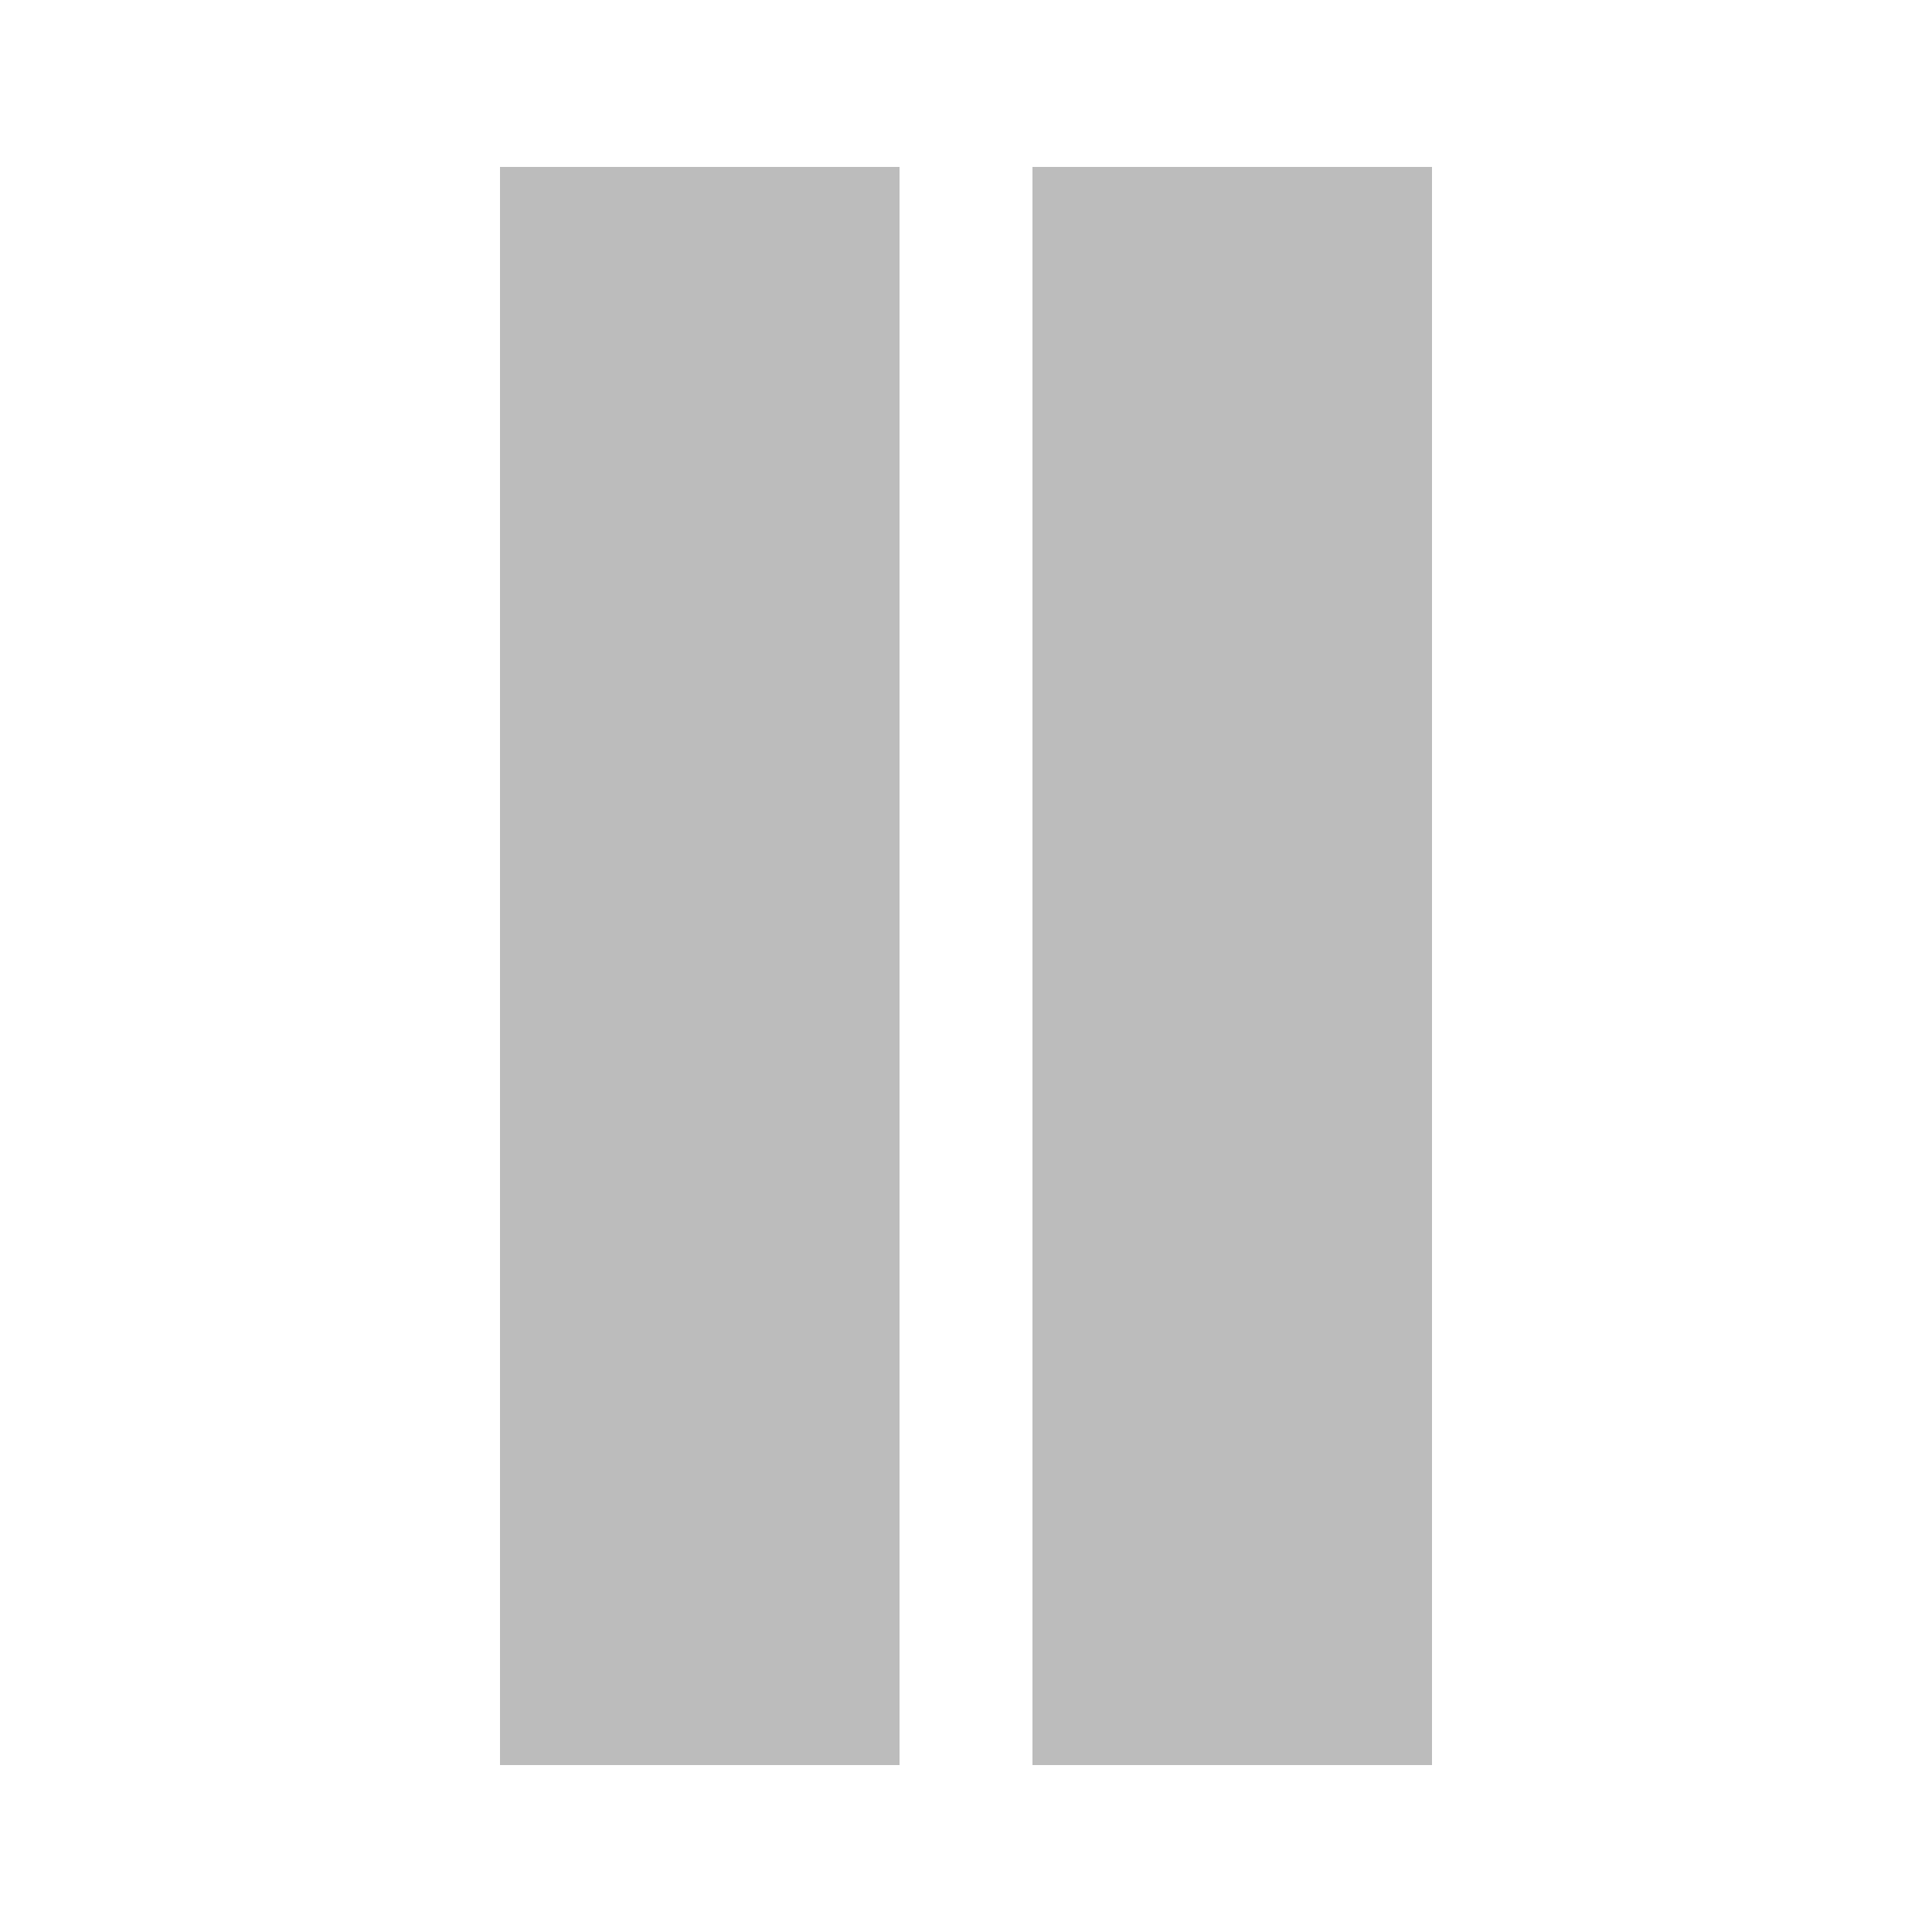
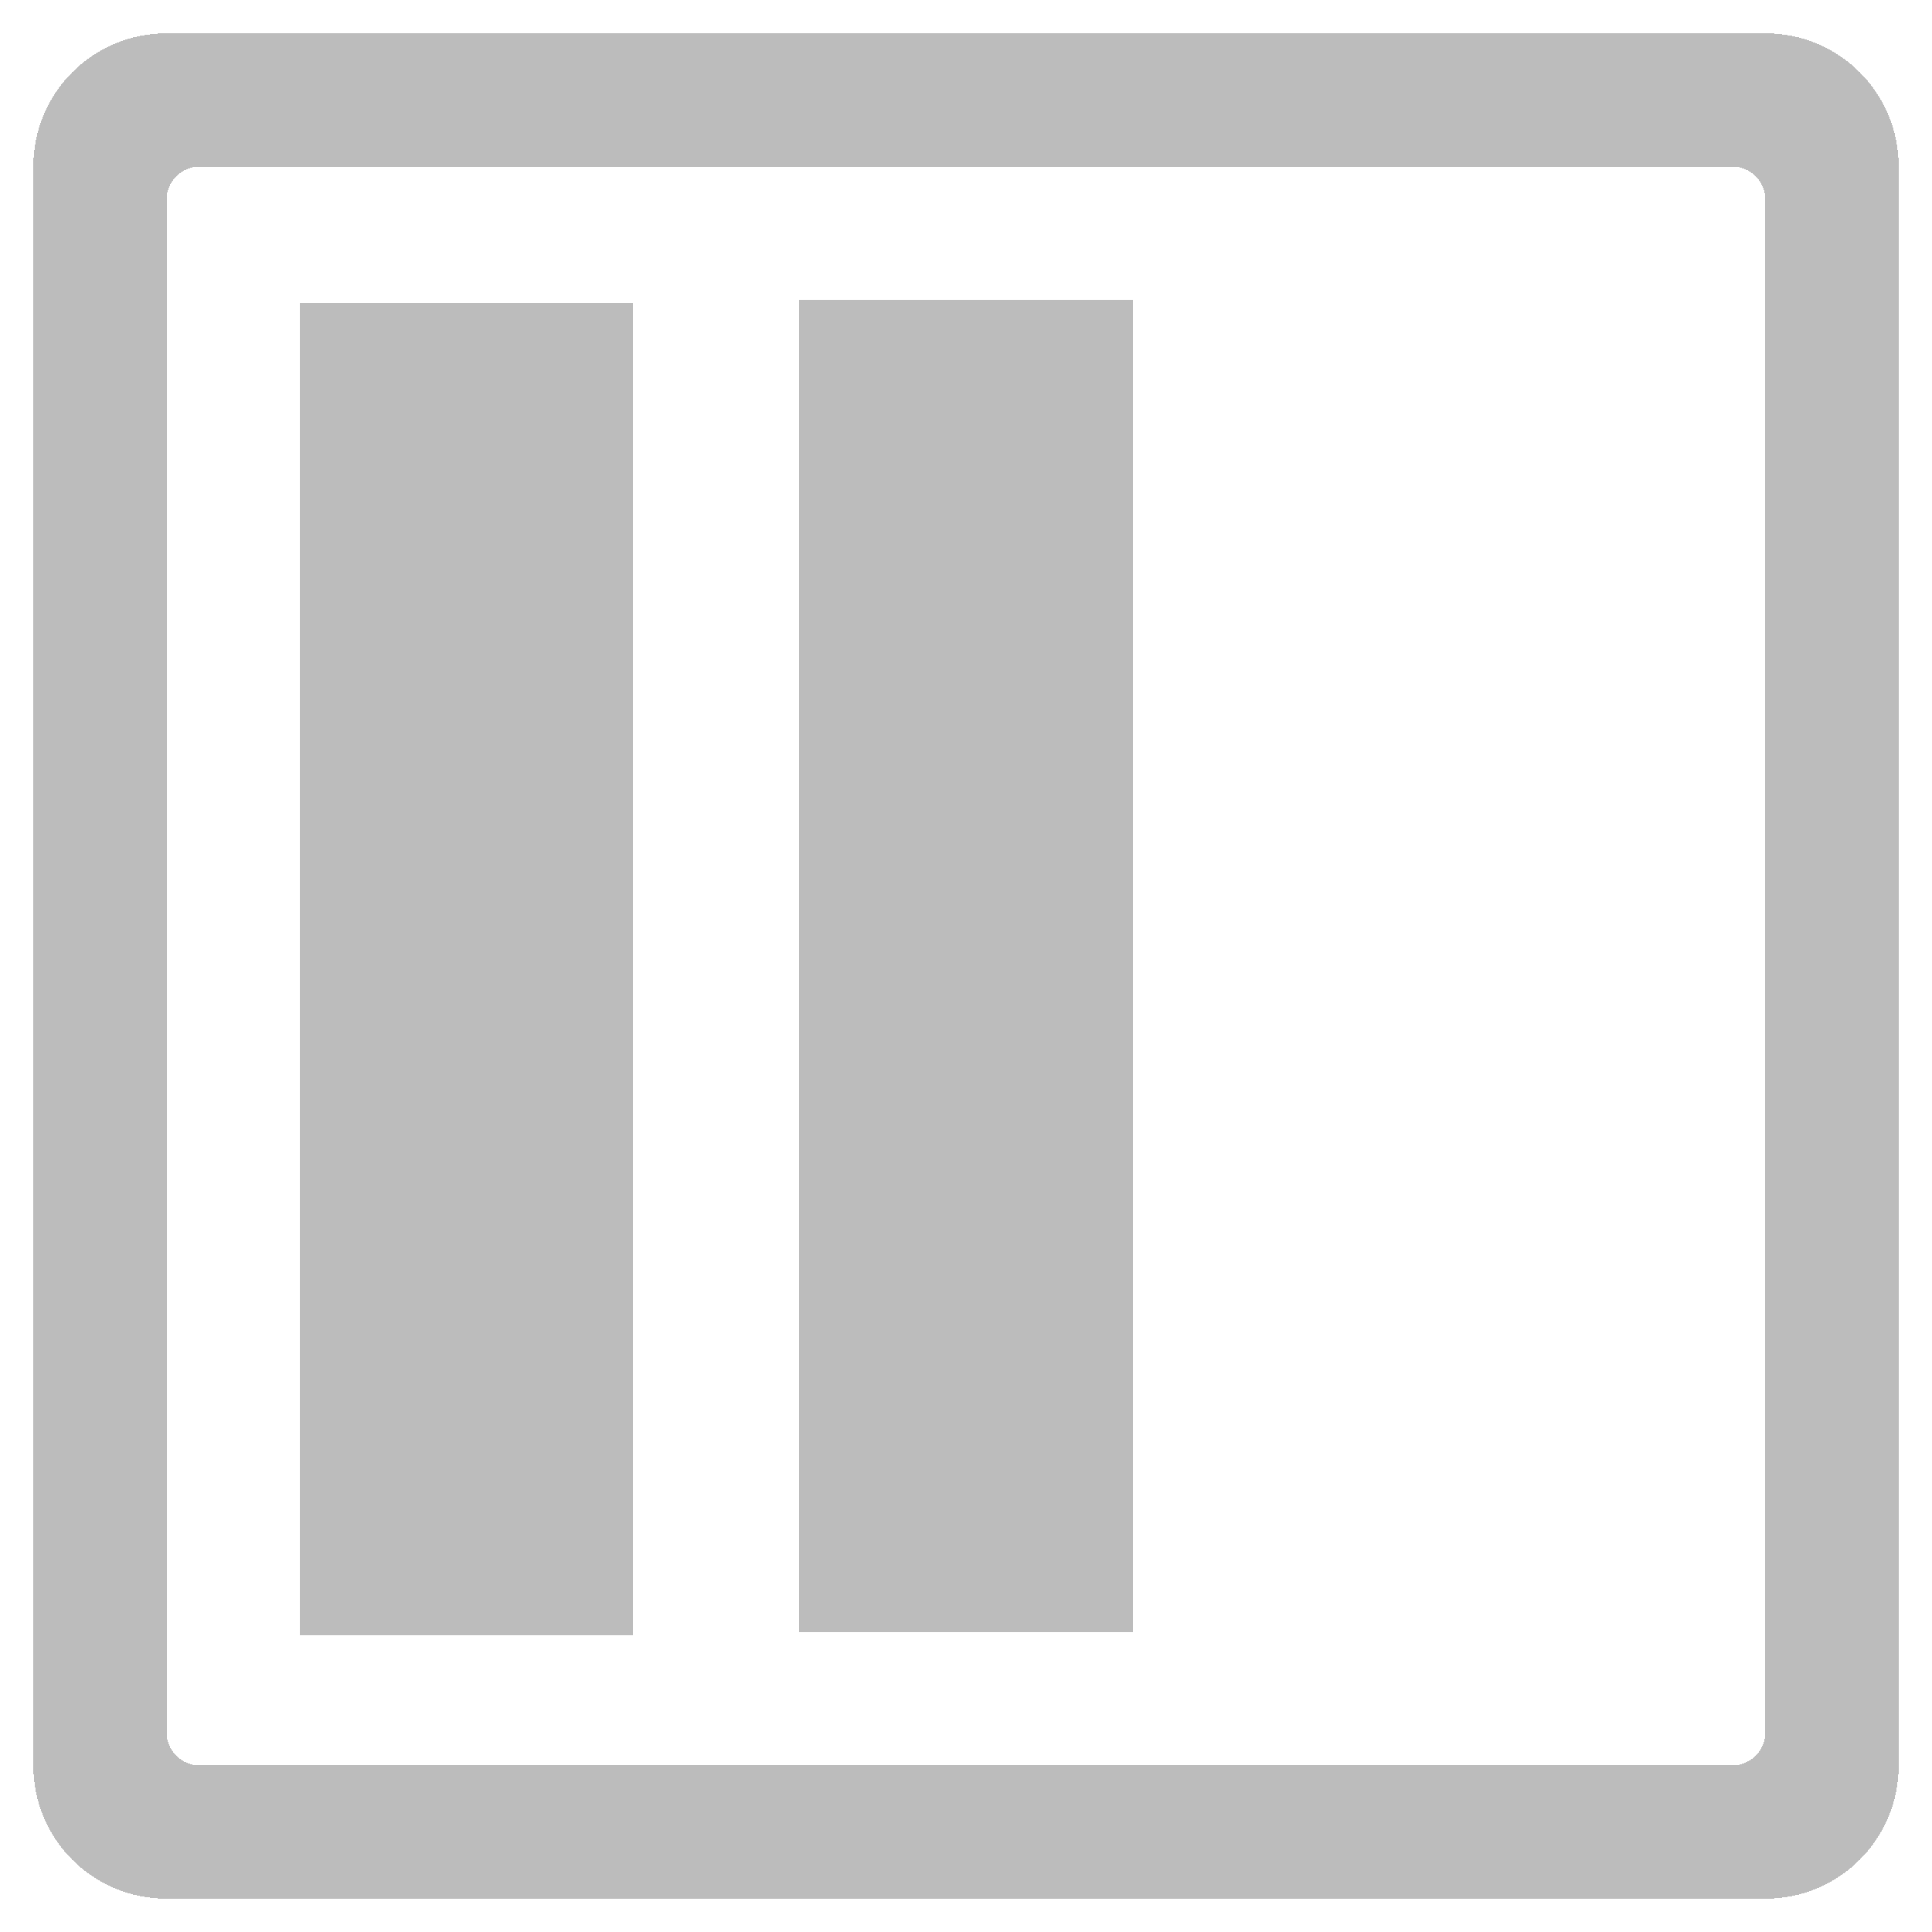
<svg xmlns="http://www.w3.org/2000/svg" id="svg8" version="1.1" viewBox="0 0 145 145" height="145mm" width="145mm" shape-rendering="crispEdges">
  <defs id="defs2" />
-   <g id="layer1" transform="matrix(1.5,0,0,1.5,-103.9384,-44.39524)" style="fill:#bcbcbc;fill-opacity:1">
+   <g id="layer1" transform="matrix(1.25,0,0,1.25,-57.86533,-24.9127)" style="fill:#bcbcbc;fill-opacity:1">
    <path id="path868" style="fill:#bcbcbc;fill-opacity:1;stroke-width:0.265" d="M 94.292,37.93 H 114.292 V 117.93 H 94.292 Z" />
  </g>
-   <g style="fill:#bcbcbc;fill-opacity:1" transform="matrix(1.5,0,0,1.5,-63.93839,-44.39524)" id="g820">
-     <path d="M 94.292,37.93 H 114.292 V 117.93 H 94.292 Z" style="fill:#bcbcbc;fill-opacity:1;stroke-width:0.265" id="path818" />
+   <path style="fill:#bcbcbc;fill-opacity:1;stroke-width:1" d="M 47.244 9.449 C 26.306 9.449 9.449 26.306 9.449 47.244 L 9.449 500.787 C 9.449 521.726 26.306 538.582 47.244 538.582 L 500.787 538.582 C 521.726 538.582 538.582 521.726 538.582 500.787 L 538.582 47.244 C 538.582 26.306 521.726 9.449 500.787 9.449 L 47.244 9.449 z M 56.693 47.244 L 491.338 47.244 C 496.573 47.244 500.787 51.459 500.787 56.693 L 500.787 491.338 C 500.787 496.573 496.573 500.787 491.338 500.787 L 56.693 500.787 C 51.459 500.787 47.244 496.573 47.244 491.338 L 47.244 56.693 C 47.244 51.459 51.459 47.244 56.693 47.244 z " transform="scale(0.2645833)" id="rect822" />
+   <g style="fill:#bcbcbc;fill-opacity:1" transform="matrix(1.25,0,0,1.25,-95.36533,-24.6627)" id="g824">
+     <path d="M 94.292,37.93 H 114.292 V 117.93 H 94.292 Z" style="fill:#bcbcbc;fill-opacity:1;stroke-width:0.265" id="path822" />
  </g>
</svg>
